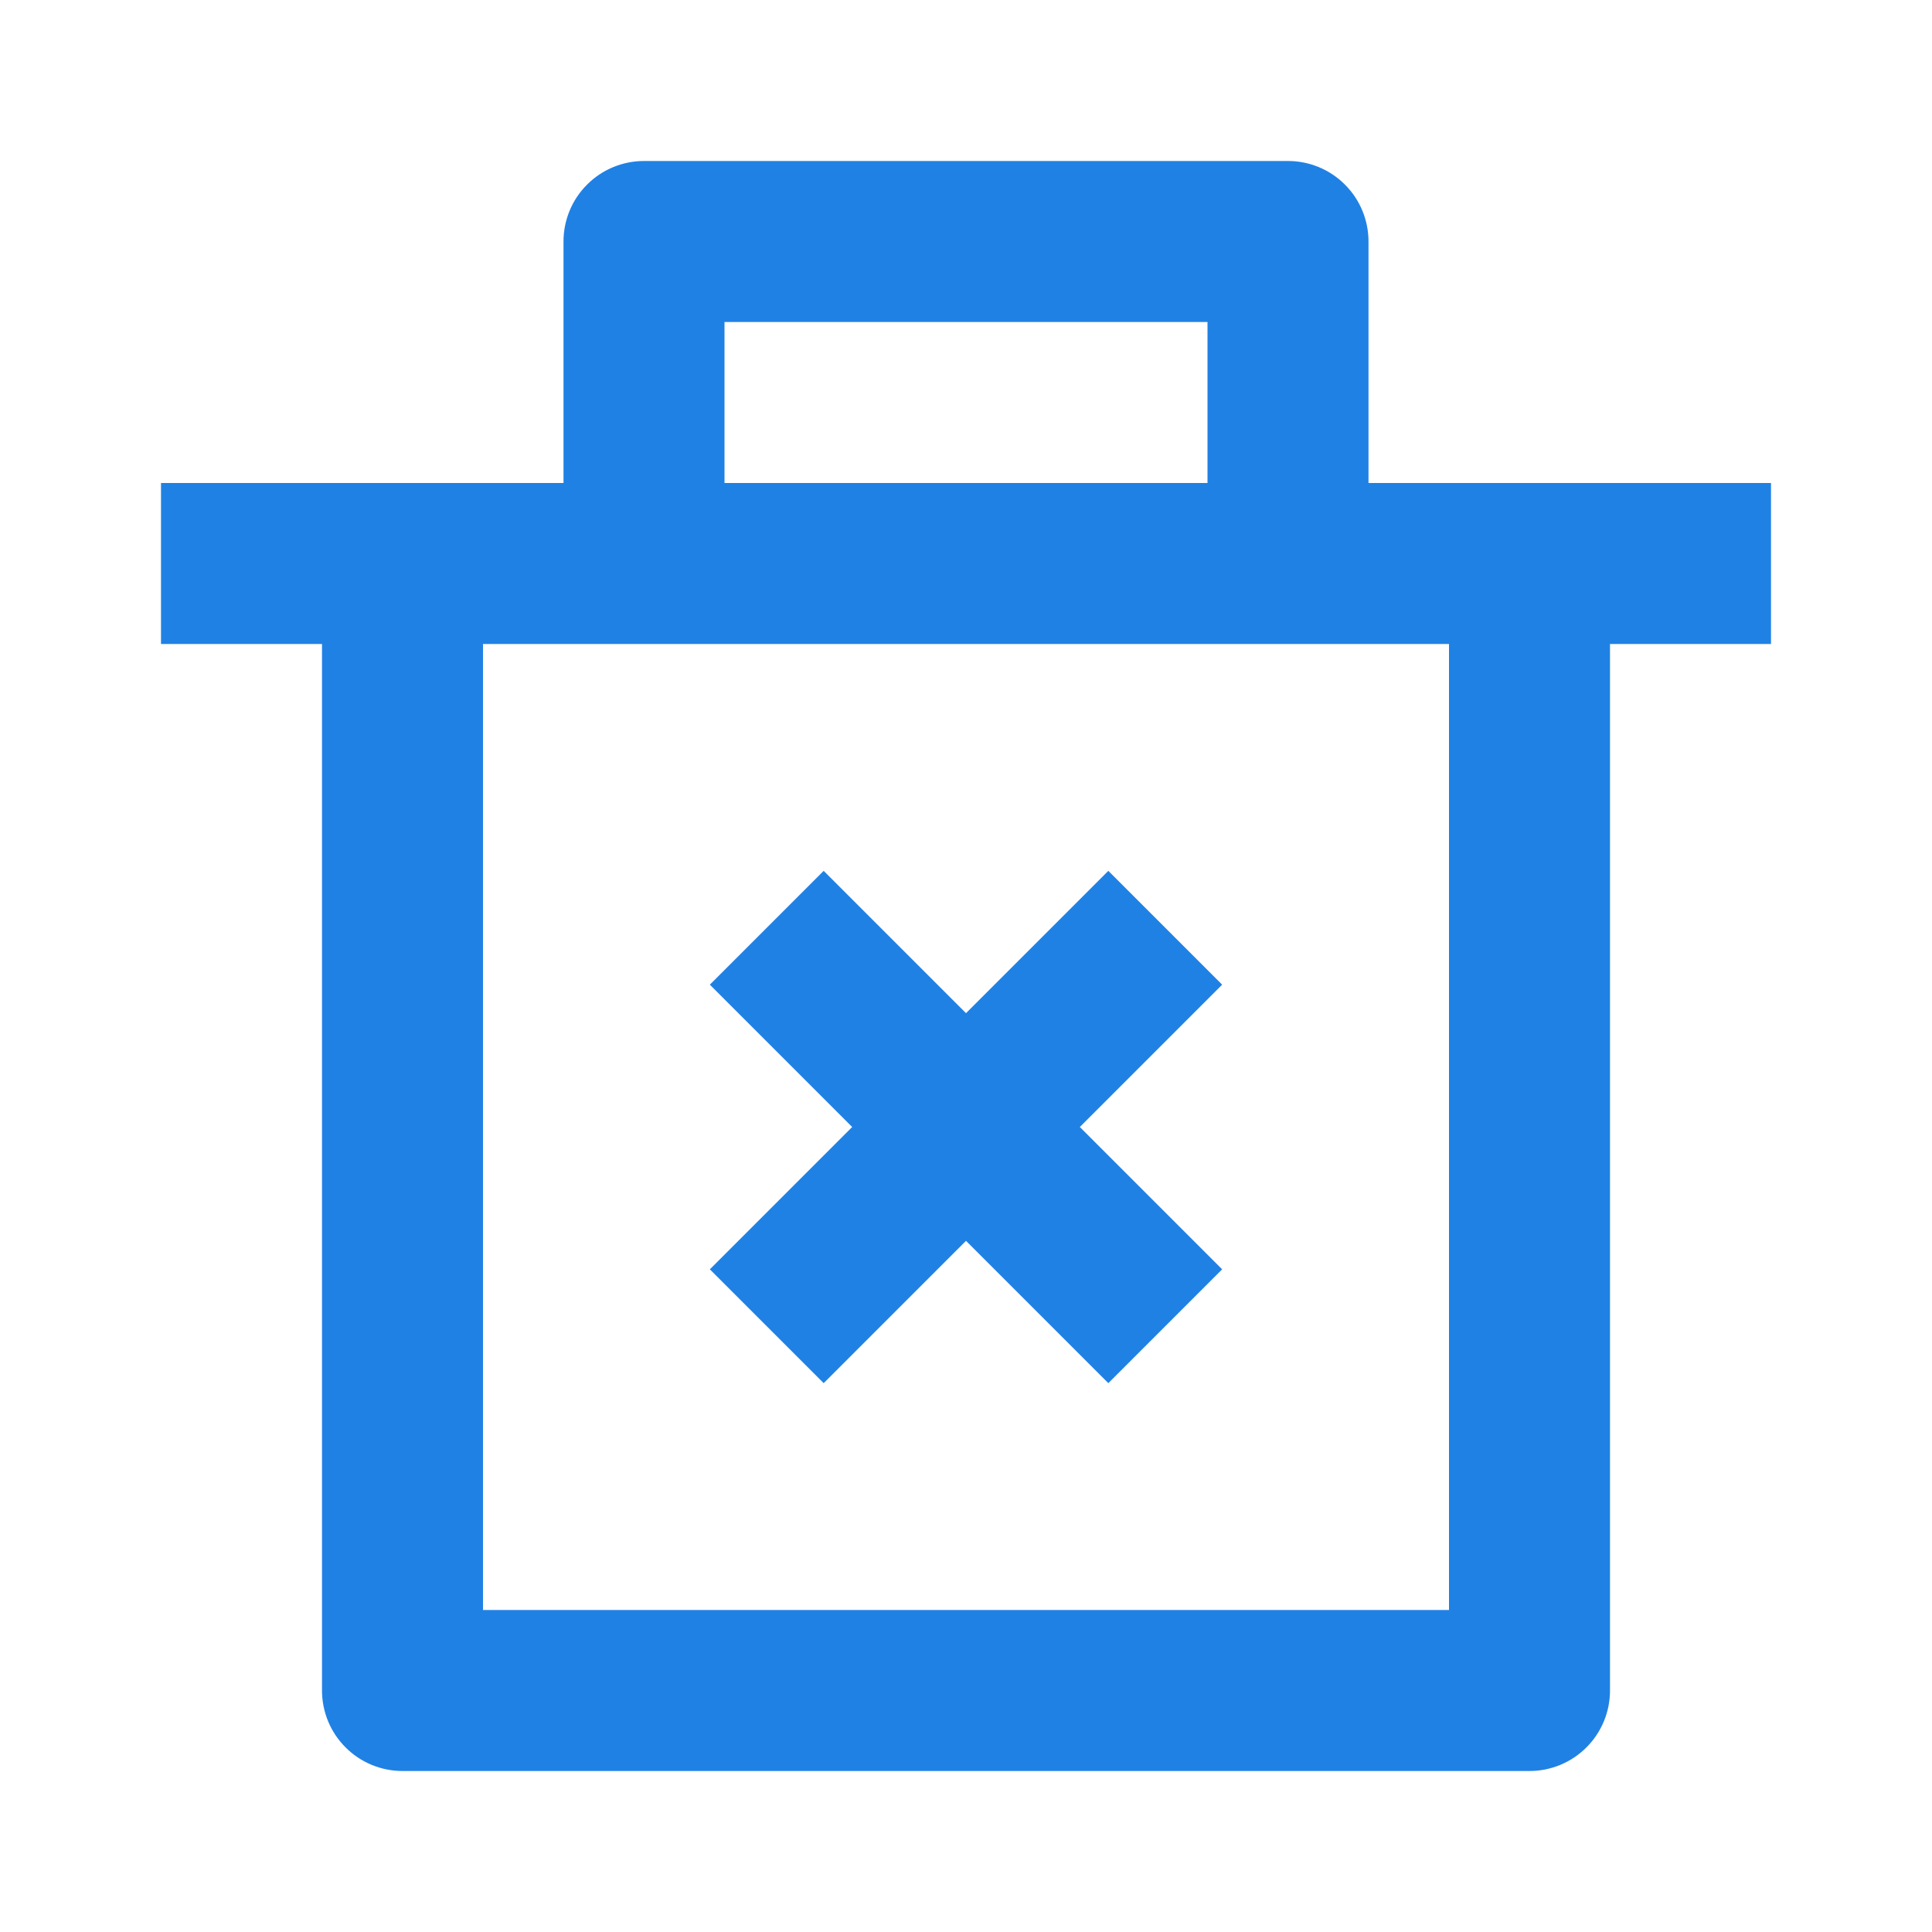
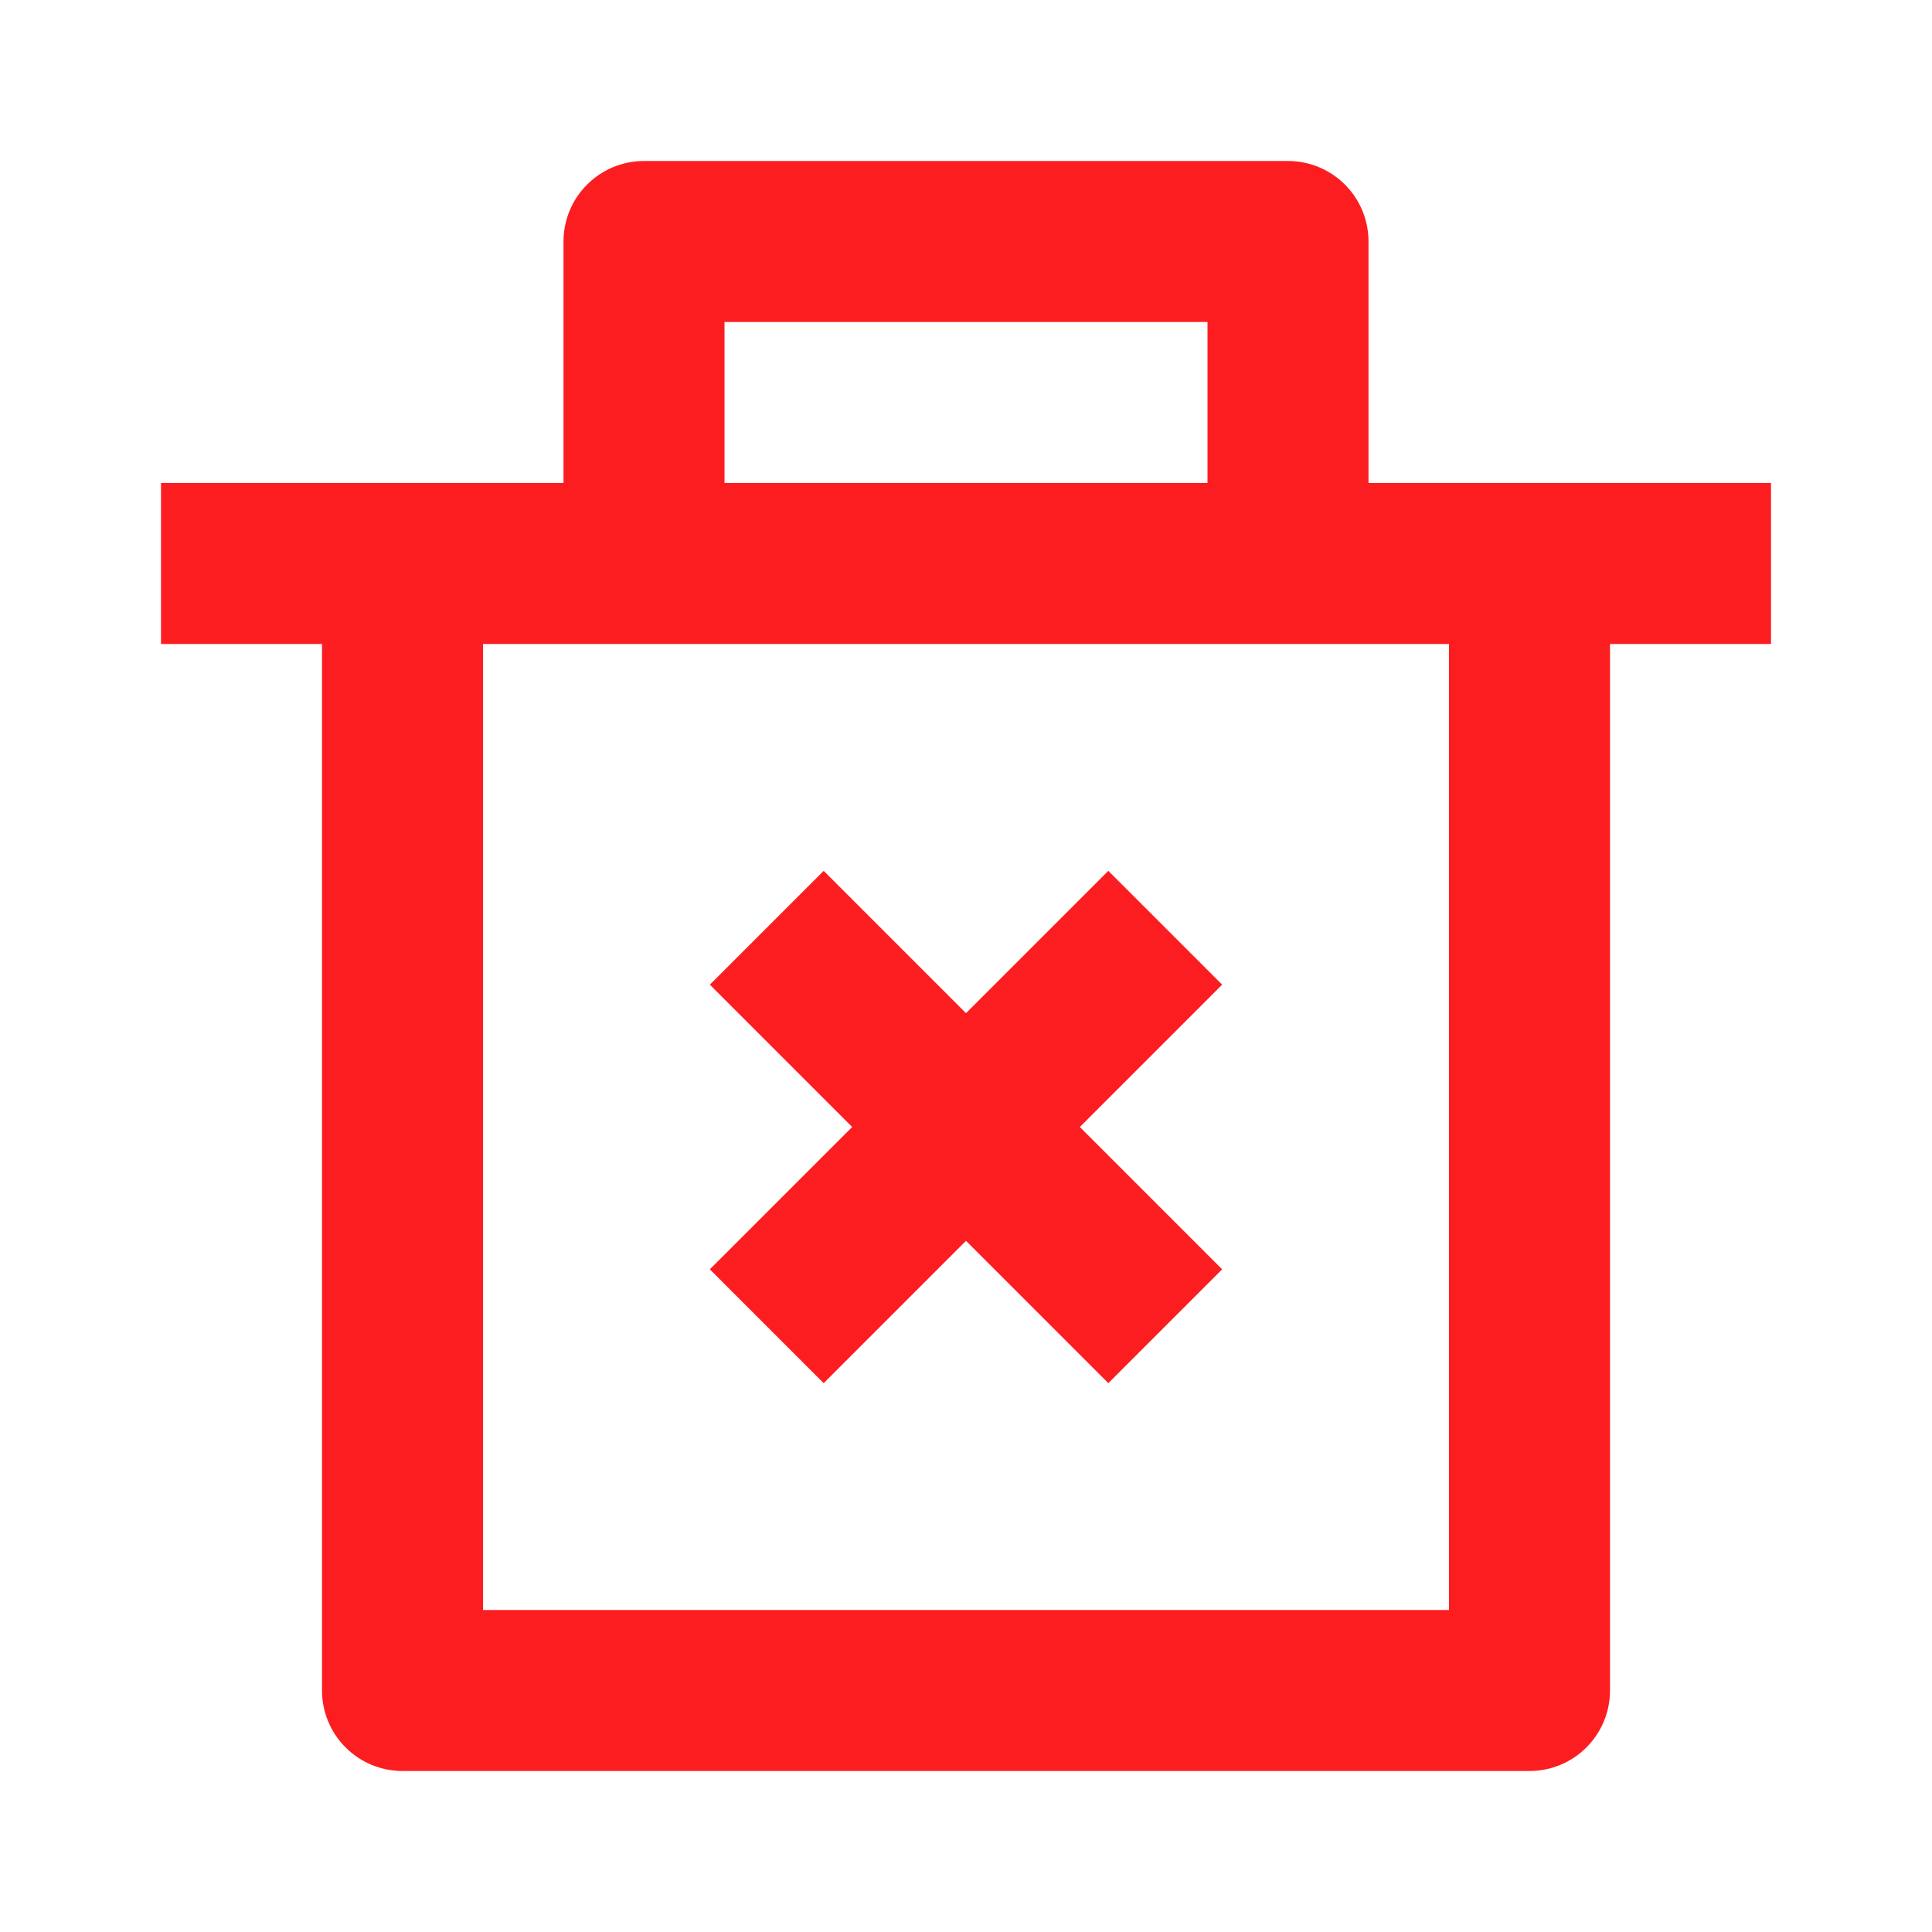
<svg xmlns="http://www.w3.org/2000/svg" width="24" height="24" viewBox="0 0 24 24" fill="none">
-   <path d="M17 6H22V8H20V21C20 21.265 19.895 21.52 19.707 21.707C19.52 21.895 19.265 22 19 22H5C4.735 22 4.48 21.895 4.293 21.707C4.105 21.52 4 21.265 4 21V8H2V6H7V3C7 2.735 7.105 2.48 7.293 2.293C7.48 2.105 7.735 2 8 2H16C16.265 2 16.52 2.105 16.707 2.293C16.895 2.48 17 2.735 17 3V6ZM18 8H6V20H18V8ZM13.414 14L15.182 15.768L13.768 17.182L12 15.414L10.232 17.182L8.818 15.768L10.586 14L8.818 12.232L10.232 10.818L12 12.586L13.768 10.818L15.182 12.232L13.414 14ZM9 4V6H15V4H9Z" fill="#2081E4" />
+   <path d="M17 6H22V8H20V21C20 21.265 19.895 21.52 19.707 21.707C19.52 21.895 19.265 22 19 22H5C4.735 22 4.48 21.895 4.293 21.707C4.105 21.52 4 21.265 4 21V8H2V6H7V3C7 2.735 7.105 2.48 7.293 2.293C7.48 2.105 7.735 2 8 2H16C16.265 2 16.52 2.105 16.707 2.293C16.895 2.48 17 2.735 17 3V6ZM18 8H6V20H18V8ZM13.414 14L15.182 15.768L13.768 17.182L12 15.414L10.232 17.182L8.818 15.768L10.586 14L8.818 12.232L10.232 10.818L12 12.586L13.768 10.818L15.182 12.232L13.414 14ZM9 4V6H15V4H9Z" fill="#FC1D20" />
</svg>
